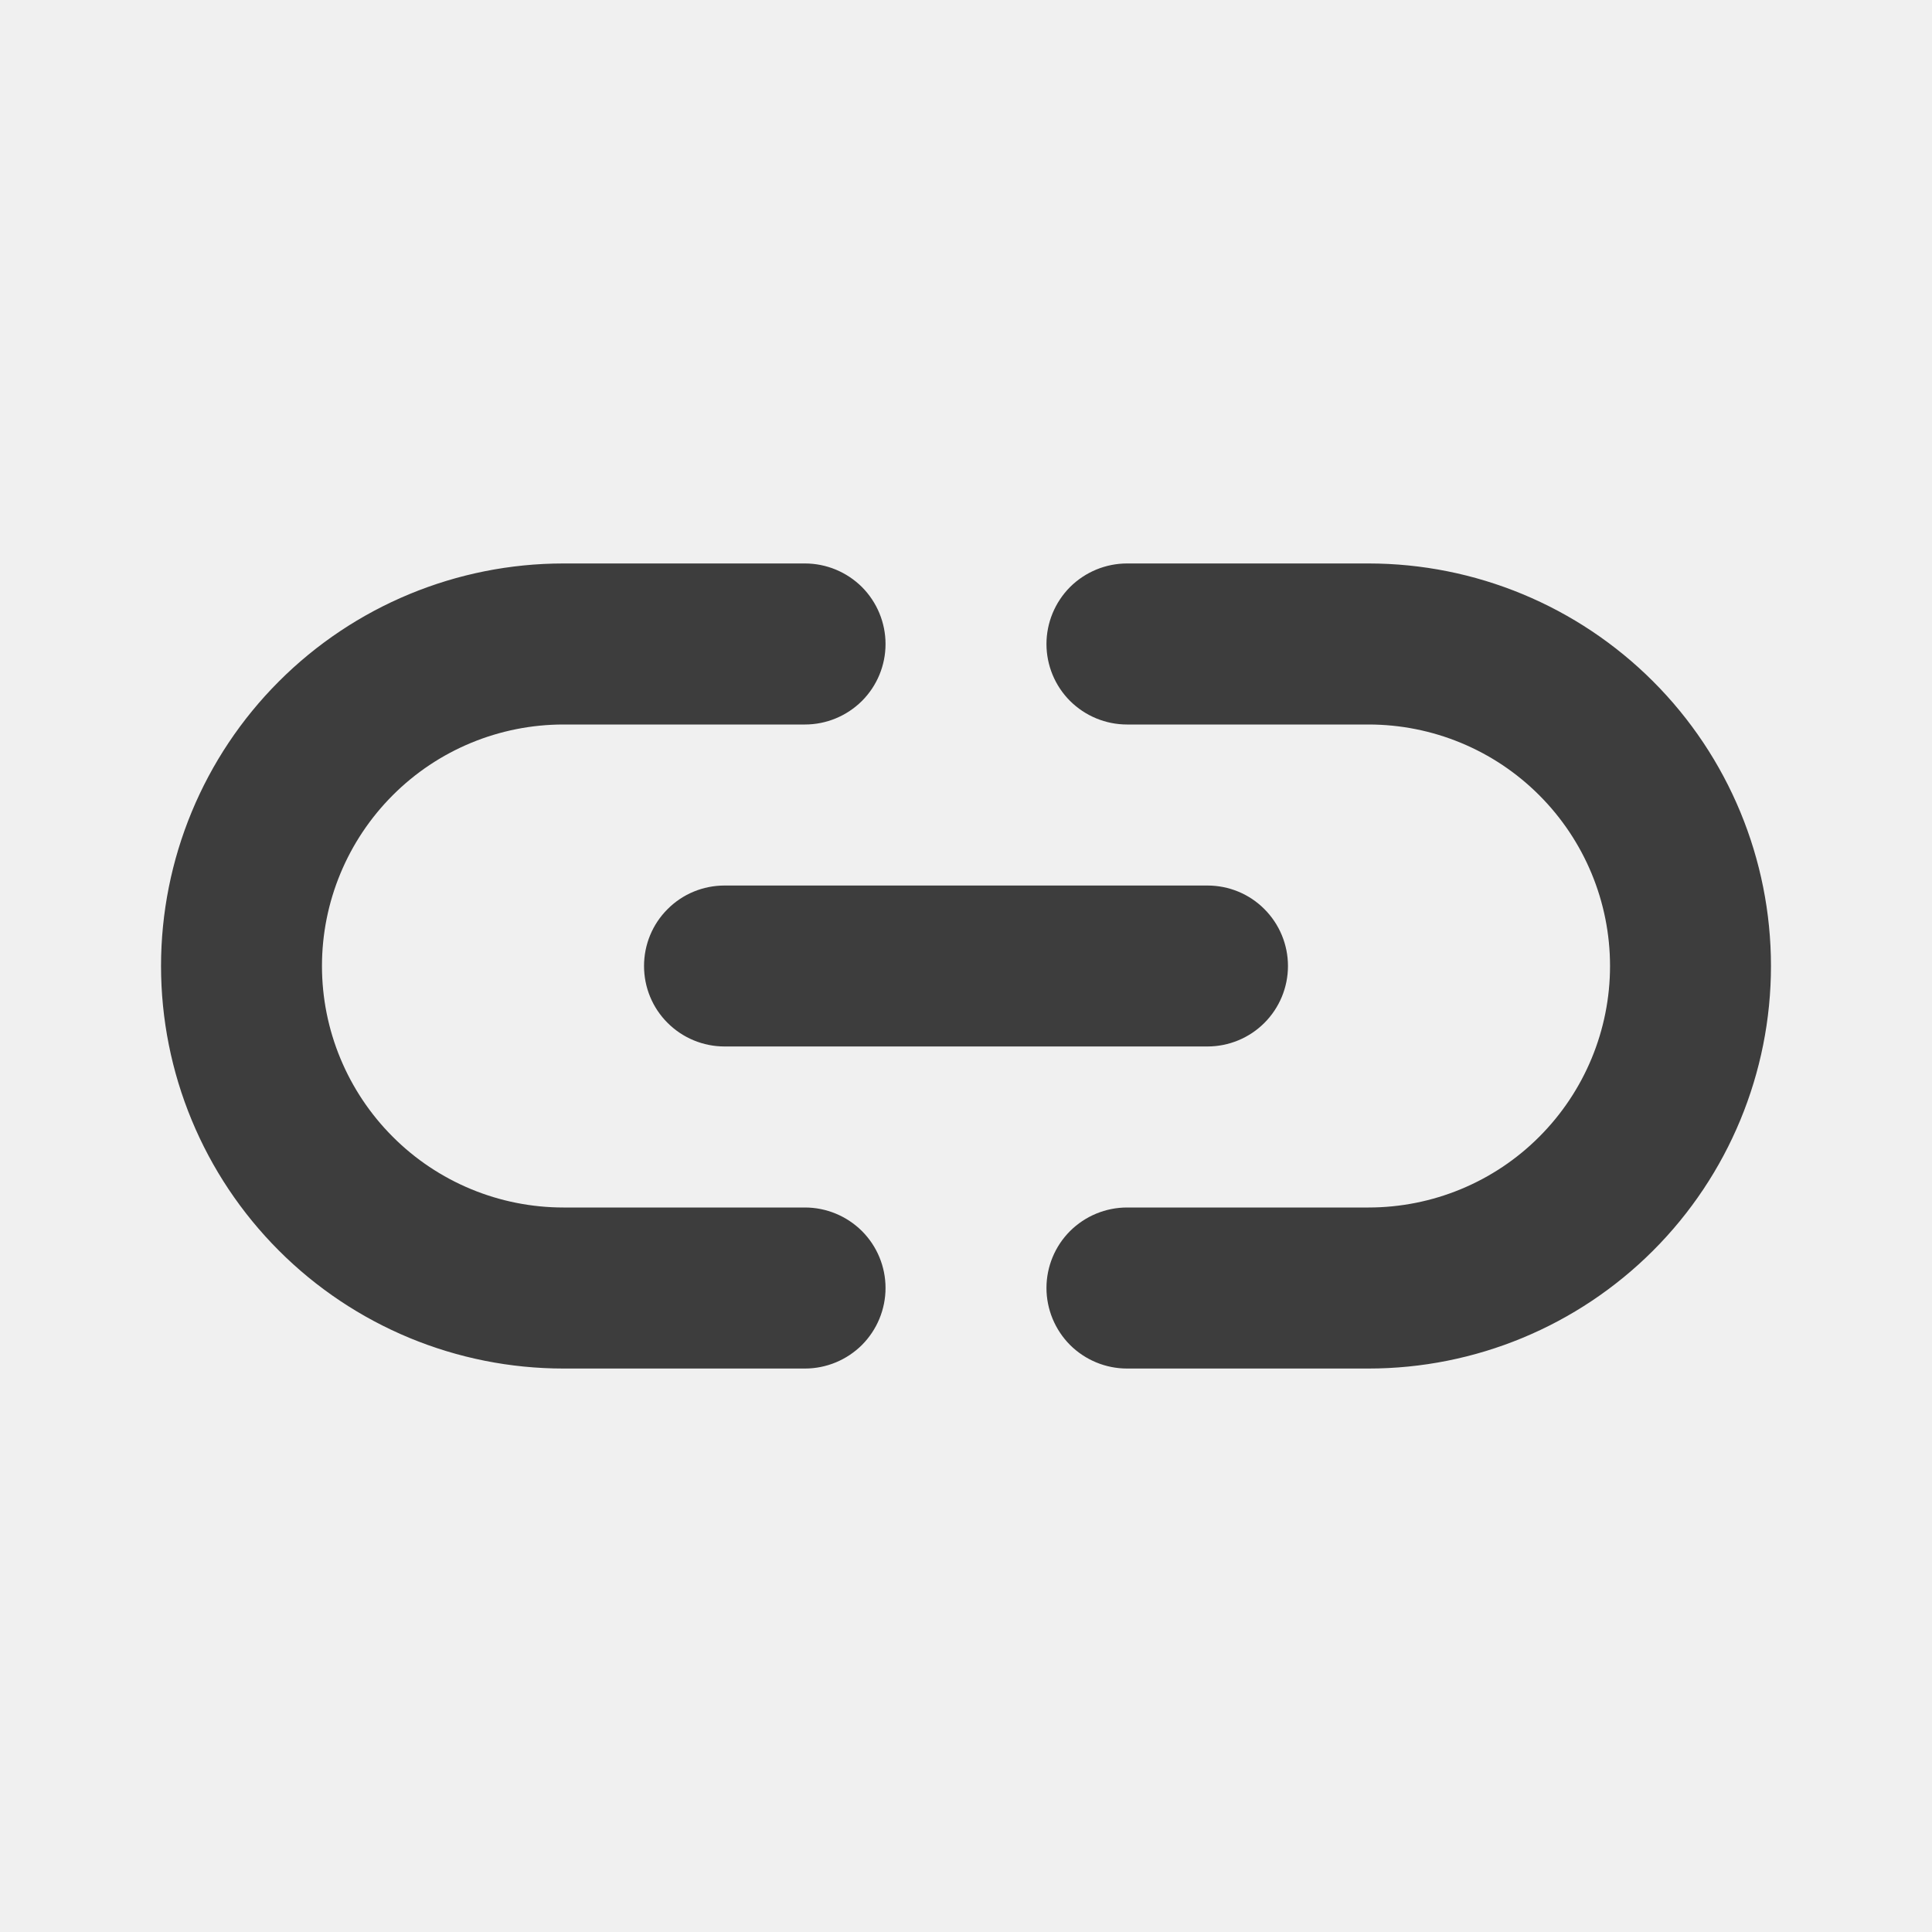
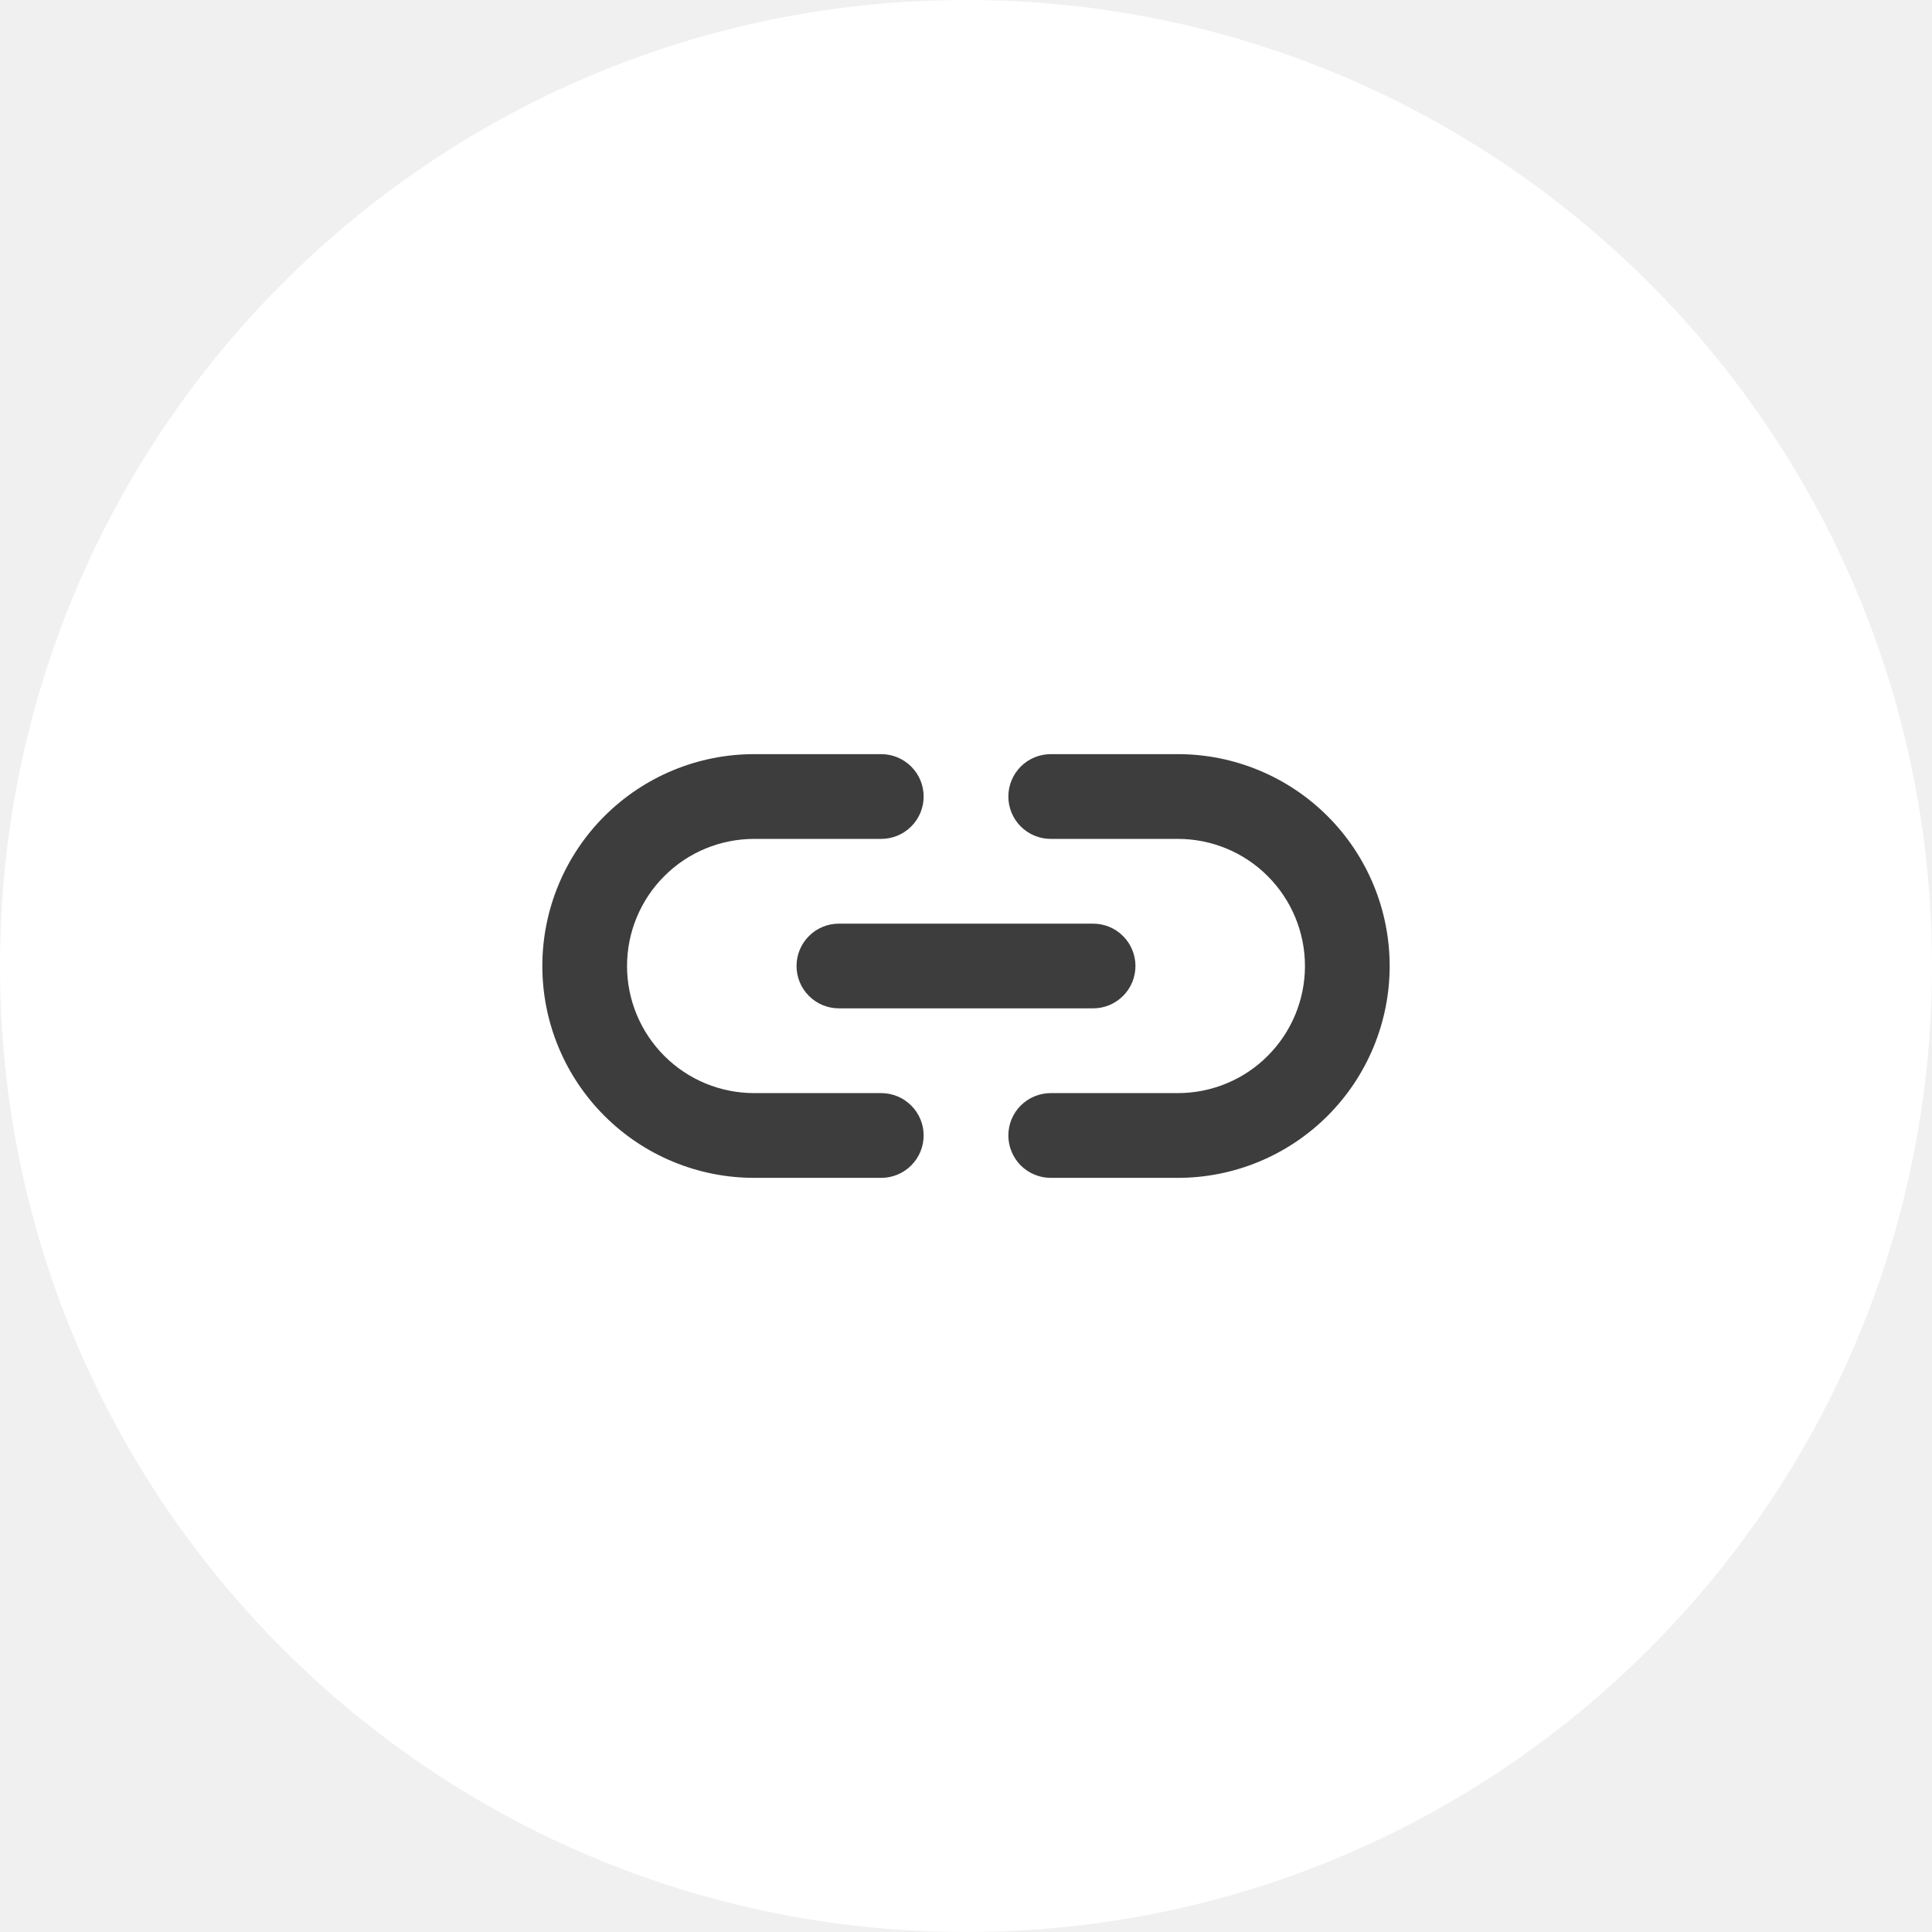
- <svg xmlns="http://www.w3.org/2000/svg" width="20" height="20" viewBox="0 0 20 20" fill="none">
-   <path d="M6.667 10C6.667 10.221 6.754 10.433 6.911 10.589C7.067 10.745 7.279 10.833 7.5 10.833H12.5C12.721 10.833 12.933 10.745 13.089 10.589C13.245 10.433 13.333 10.221 13.333 10C13.333 9.779 13.245 9.567 13.089 9.411C12.933 9.254 12.721 9.167 12.5 9.167H7.5C7.279 9.167 7.067 9.254 6.911 9.411C6.754 9.567 6.667 9.779 6.667 10ZM8.333 12.5H5.833C5.17 12.5 4.534 12.237 4.066 11.768C3.597 11.299 3.333 10.663 3.333 10C3.333 9.337 3.597 8.701 4.066 8.232C4.534 7.763 5.17 7.5 5.833 7.5H8.333C8.554 7.5 8.766 7.412 8.923 7.256C9.079 7.1 9.167 6.888 9.167 6.667C9.167 6.446 9.079 6.234 8.923 6.077C8.766 5.921 8.554 5.833 8.333 5.833H5.833C4.728 5.833 3.668 6.272 2.887 7.054C2.106 7.835 1.667 8.895 1.667 10C1.667 11.105 2.106 12.165 2.887 12.946C3.668 13.728 4.728 14.167 5.833 14.167H8.333C8.554 14.167 8.766 14.079 8.923 13.923C9.079 13.766 9.167 13.554 9.167 13.333C9.167 13.112 9.079 12.9 8.923 12.744C8.766 12.588 8.554 12.5 8.333 12.5ZM14.167 5.833H11.667C11.446 5.833 11.234 5.921 11.077 6.077C10.921 6.234 10.833 6.446 10.833 6.667C10.833 6.888 10.921 7.1 11.077 7.256C11.234 7.412 11.446 7.5 11.667 7.5H14.167C14.83 7.5 15.466 7.763 15.934 8.232C16.403 8.701 16.667 9.337 16.667 10C16.667 10.663 16.403 11.299 15.934 11.768C15.466 12.237 14.83 12.5 14.167 12.5H11.667C11.446 12.5 11.234 12.588 11.077 12.744C10.921 12.9 10.833 13.112 10.833 13.333C10.833 13.554 10.921 13.766 11.077 13.923C11.234 14.079 11.446 14.167 11.667 14.167H14.167C15.272 14.167 16.331 13.728 17.113 12.946C17.894 12.165 18.333 11.105 18.333 10C18.333 8.895 17.894 7.835 17.113 7.054C16.331 6.272 15.272 5.833 14.167 5.833Z" fill="#3D3D3D" />
+ <svg xmlns="http://www.w3.org/2000/svg" width="38" height="38" viewBox="0 0 38 38" fill="none">
+   <circle cx="19" cy="19" r="19" fill="white" />
+   <path d="M15.667 19C15.667 19.221 15.754 19.433 15.911 19.589C16.067 19.745 16.279 19.833 16.5 19.833H21.5C21.721 19.833 21.933 19.745 22.089 19.589C22.245 19.433 22.333 19.221 22.333 19C22.333 18.779 22.245 18.567 22.089 18.411C21.933 18.254 21.721 18.167 21.5 18.167H16.5C16.279 18.167 16.067 18.254 15.911 18.411C15.754 18.567 15.667 18.779 15.667 19ZM17.333 21.5H14.833C14.17 21.5 13.534 21.237 13.066 20.768C12.597 20.299 12.333 19.663 12.333 19C12.333 18.337 12.597 17.701 13.066 17.232C13.534 16.763 14.17 16.5 14.833 16.5H17.333C17.554 16.5 17.766 16.412 17.922 16.256C18.079 16.1 18.167 15.888 18.167 15.667C18.167 15.446 18.079 15.234 17.922 15.077C17.766 14.921 17.554 14.833 17.333 14.833H14.833C13.728 14.833 12.668 15.272 11.887 16.054C11.106 16.835 10.667 17.895 10.667 19C10.667 20.105 11.106 21.165 11.887 21.946C12.668 22.728 13.728 23.167 14.833 23.167H17.333C17.554 23.167 17.766 23.079 17.922 22.923C18.079 22.766 18.167 22.554 18.167 22.333C18.167 22.112 18.079 21.9 17.922 21.744C17.766 21.588 17.554 21.5 17.333 21.5ZM23.167 14.833H20.667C20.446 14.833 20.234 14.921 20.077 15.077C19.921 15.234 19.833 15.446 19.833 15.667C19.833 15.888 19.921 16.1 20.077 16.256C20.234 16.412 20.446 16.5 20.667 16.5H23.167C23.83 16.5 24.466 16.763 24.934 17.232C25.403 17.701 25.667 18.337 25.667 19C25.667 19.663 25.403 20.299 24.934 20.768C24.466 21.237 23.83 21.5 23.167 21.5H20.667C20.446 21.5 20.234 21.588 20.077 21.744C19.921 21.9 19.833 22.112 19.833 22.333C19.833 22.554 19.921 22.766 20.077 22.923C20.234 23.079 20.446 23.167 20.667 23.167H23.167C24.272 23.167 25.331 22.728 26.113 21.946C26.894 21.165 27.333 20.105 27.333 19C27.333 17.895 26.894 16.835 26.113 16.054C25.331 15.272 24.272 14.833 23.167 14.833V14.833Z" fill="#3D3D3D" />
</svg>
